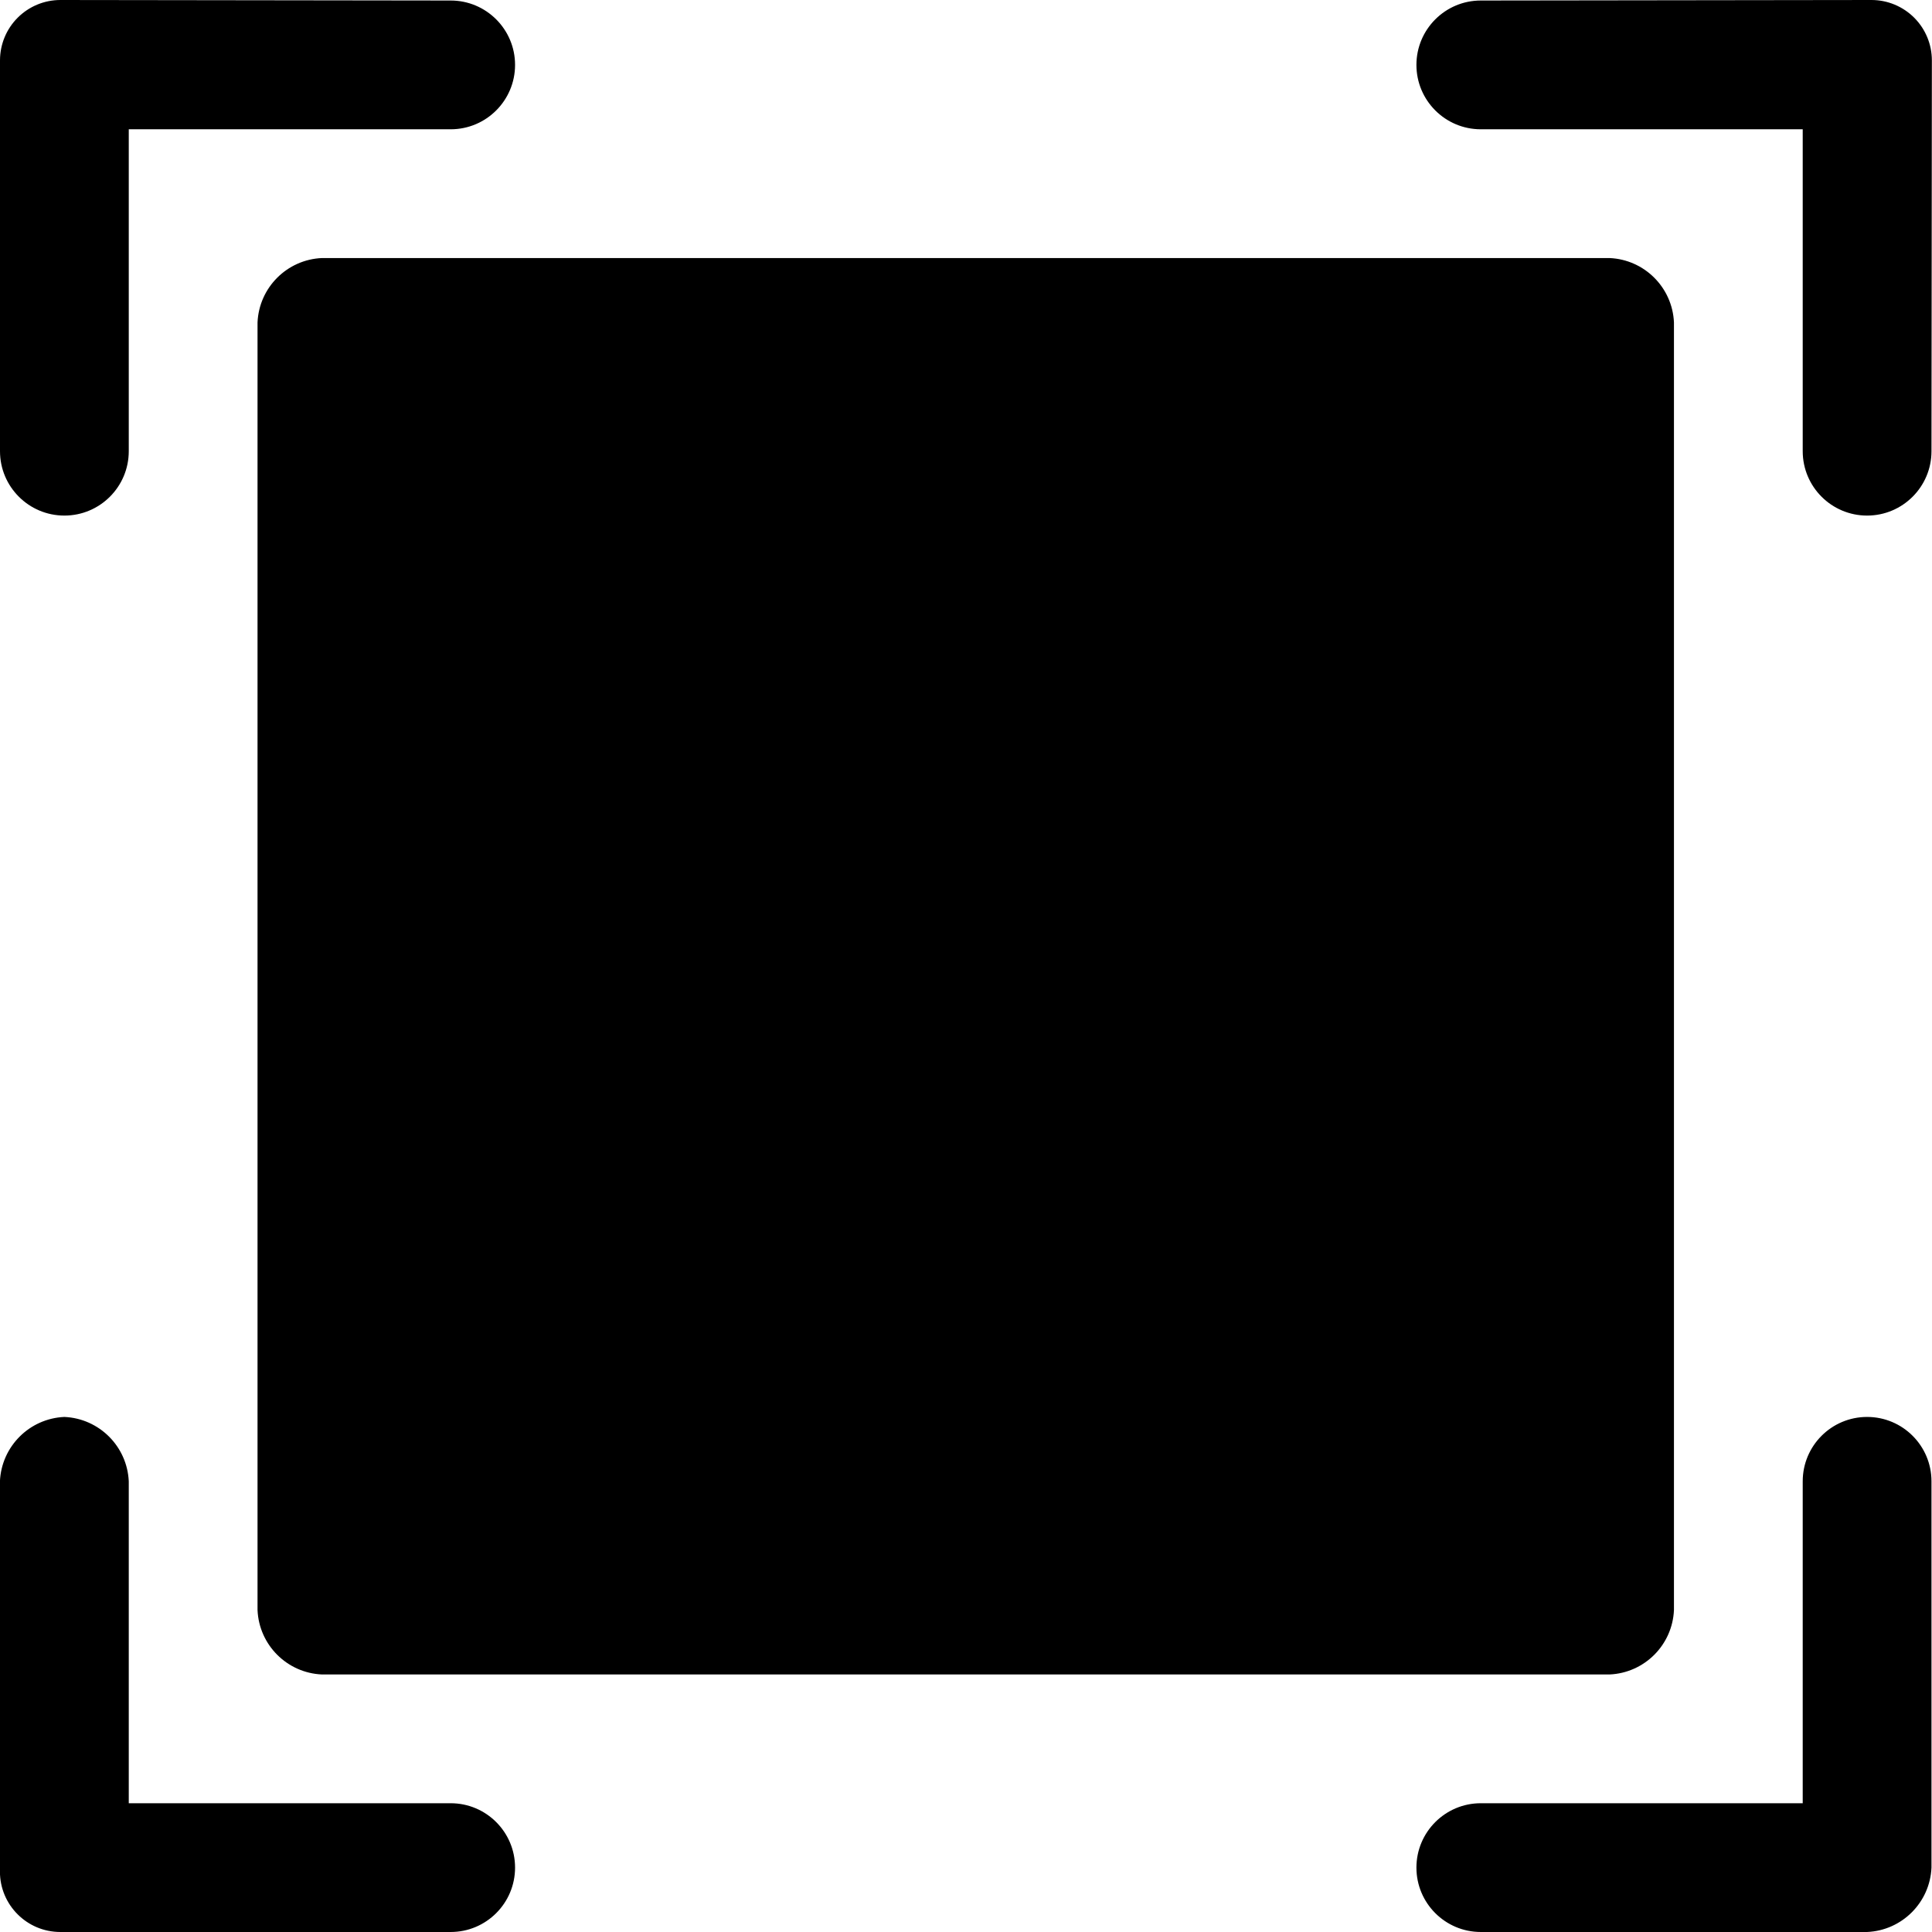
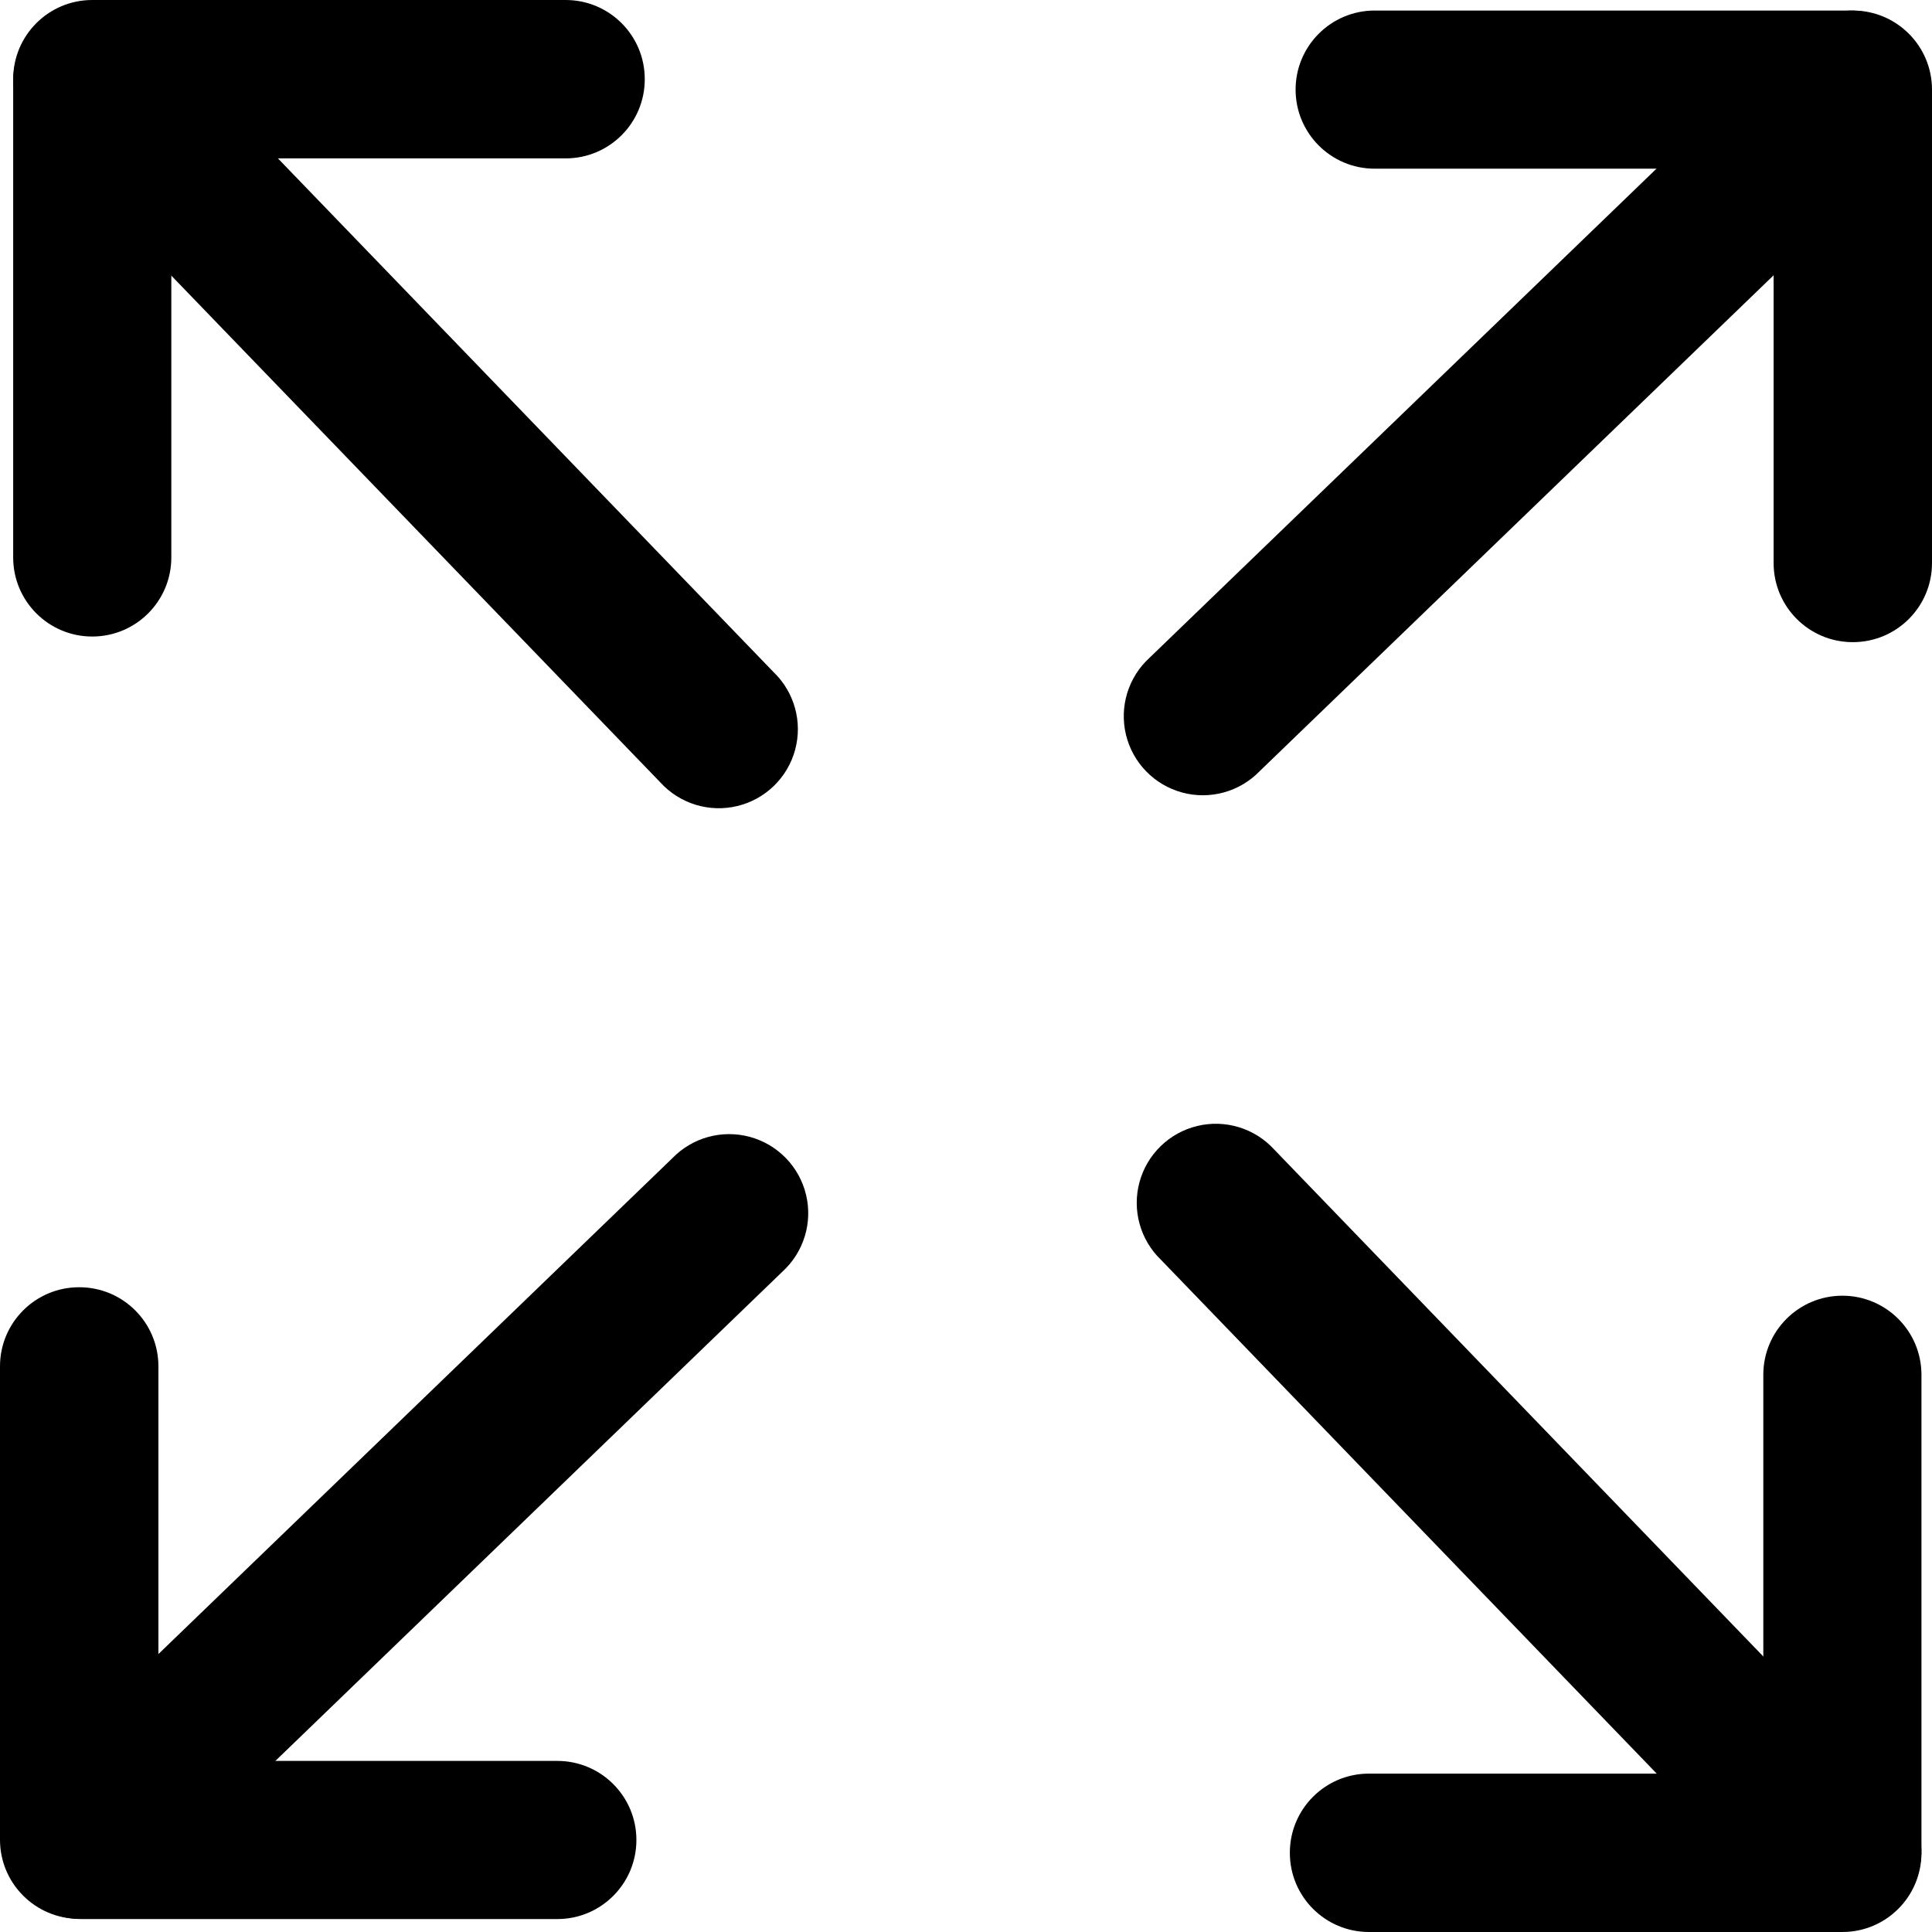
- <svg xmlns="http://www.w3.org/2000/svg" t="1583248639445" class="icon" viewBox="0 0 1024 1024" version="1.1" p-id="3042" width="128" height="128">
-   <path d="M1023.727 239.143a34.124 34.124 0 0 1-68.248 0V68.521h-170.621a34.124 34.124 0 0 1 0-68.248l207.066-0.273a32.009 32.009 0 0 1 32.009 32.043zM238.87 68.521H68.248v170.621a34.124 34.124 0 0 1-68.248 0V32.043a32.009 32.009 0 0 1 32.009-32.043L238.87 0.273a34.124 34.124 0 0 1 0 68.248zM34.124 751.006a35.762 35.762 0 0 1 34.124 34.124v170.621h170.621a34.124 34.124 0 0 1 0 68.248H31.974a32.009 32.009 0 0 1-32.009-32.009V785.13A35.762 35.762 0 0 1 34.124 751.006z m136.497 136.497a35.728 35.728 0 0 1-34.124-34.124V170.894a35.728 35.728 0 0 1 34.124-34.124h682.485a35.728 35.728 0 0 1 34.124 34.124v682.485a35.728 35.728 0 0 1-34.124 34.124H170.621z m614.236 68.248h170.621v-170.621a34.124 34.124 0 0 1 68.248 0v204.745a35.728 35.728 0 0 1-34.124 34.124h-204.745a34.124 34.124 0 0 1 0-68.248z" p-id="3043" />
+ <svg xmlns="http://www.w3.org/2000/svg" t="1583281721535" class="icon" viewBox="0 0 1024 1024" version="1.1" p-id="2306" width="200" height="200">
+   <path d="M41.91 682.266h0.14a41.91 41.91 0 0 1 41.91 41.91V975.105a41.91 41.91 0 0 1-41.91 41.91H41.91a41.91 41.91 0 0 1-41.91-41.91V724.176a41.91 41.91 0 0 1 41.91-41.91z" p-id="2307" />
+   <path d="M43.307 933.321h252.088a41.91 41.91 0 0 1 41.91 41.91 41.91 41.91 0 0 1-41.91 41.91H43.307a41.91 41.91 0 0 1-41.91-41.91 41.91 41.91 0 0 1 41.91-41.91z" p-id="2308" />
+   <path d="M13.495 1002.905a41.742 41.742 0 0 1 0.964-59.163l341.846-329.817a41.91 41.91 0 1 1 58.395 60.071L72.853 1003.869a42.078 42.078 0 0 1-59.358-0.964zM981.964 5.588h0.126a41.91 41.91 0 0 1 41.91 41.91v250.943a41.91 41.91 0 0 1-41.91 41.91h-0.126a41.91 41.91 0 0 1-41.91-41.91V47.498a41.91 41.91 0 0 1 41.91-41.91z" p-id="2309" />
+   <path d="M728.605 5.588H980.693a41.91 41.91 0 0 1 41.91 41.91 41.91 41.91 0 0 1-41.91 41.91H728.605a41.91 41.91 0 0 1-41.91-41.91 41.91 41.91 0 0 1 41.91-41.91z" p-id="2310" />
+   <path d="M1010.505 19.698a41.742 41.742 0 0 1-0.964 59.163l-341.846 329.831a41.91 41.91 0 1 1-58.395-60.071l341.846-329.817a42.078 42.078 0 0 1 59.358 0.894zM48.895 0h250.929a41.91 41.91 0 0 1 41.91 41.91v0.126a41.91 41.91 0 0 1-41.91 41.91H48.895a41.91 41.91 0 0 1-41.91-41.91V41.91A41.91 41.91 0 0 1 48.895 0z" p-id="2311" />
+   <path d="M48.895 1.397a41.91 41.91 0 0 1 41.91 41.91v252.158a41.91 41.91 0 0 1-41.91 41.91 41.91 41.91 0 0 1-41.91-41.91V43.307A41.91 41.91 0 0 1 48.895 1.397z" p-id="2312" />
+   <path d="M21.095 13.495a41.742 41.742 0 0 1 59.163 0.964l329.817 341.846a41.91 41.91 0 1 1-60.071 58.395L20.131 72.853a42.078 42.078 0 0 1 0.964-59.358zM725.559 940.054H976.502a41.91 41.91 0 0 1 41.91 41.91v0.126a41.91 41.91 0 0 1-41.91 41.91H725.559a41.91 41.91 0 0 1-41.91-41.91v-0.126a41.91 41.91 0 0 1 41.91-41.91z" p-id="2313" />
+   <path d="M976.502 686.751a41.91 41.91 0 0 1 41.91 41.91V980.693a41.91 41.91 0 0 1-41.91 41.91 41.91 41.91 0 0 1-41.91-41.91V728.605a41.91 41.91 0 0 1 41.91-41.854z" p-id="2314" />
+   <path d="M1004.302 1010.505a41.742 41.742 0 0 1-59.163-0.964l-329.831-341.846a41.91 41.91 0 1 1 60.071-58.395l329.817 341.846a42.078 42.078 0 0 1-0.894 59.358z" p-id="2315" />
</svg>
